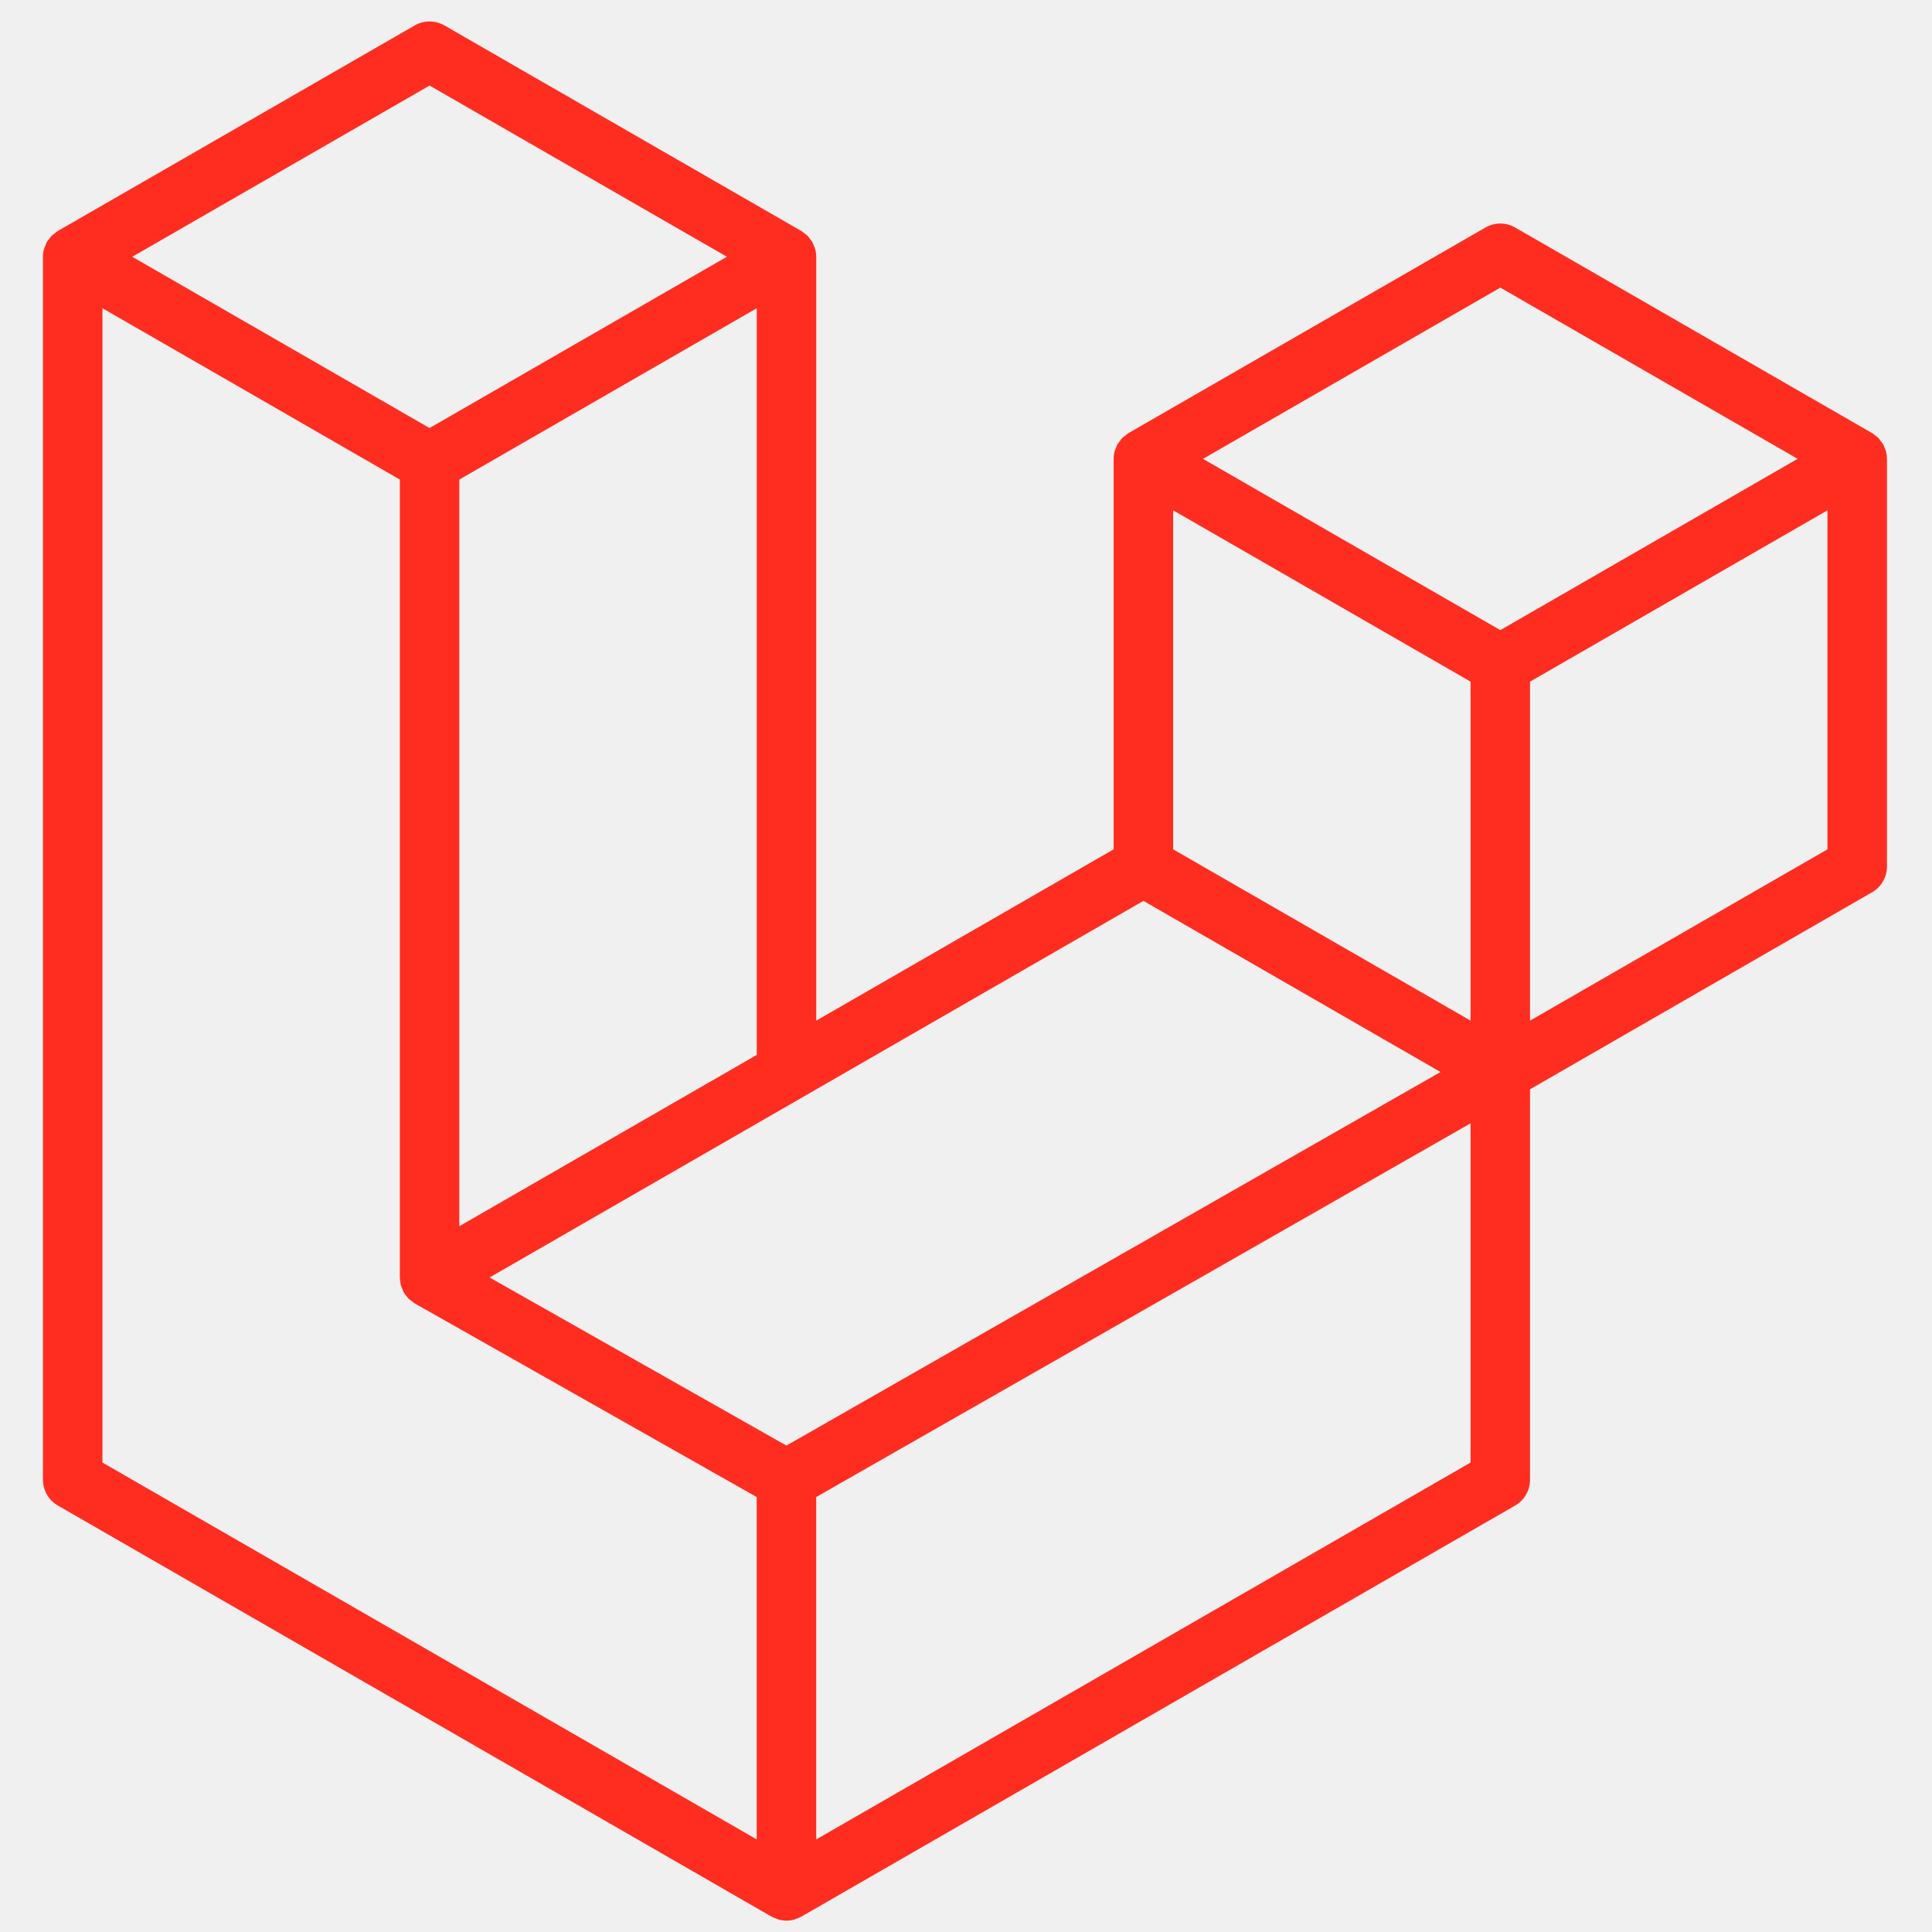
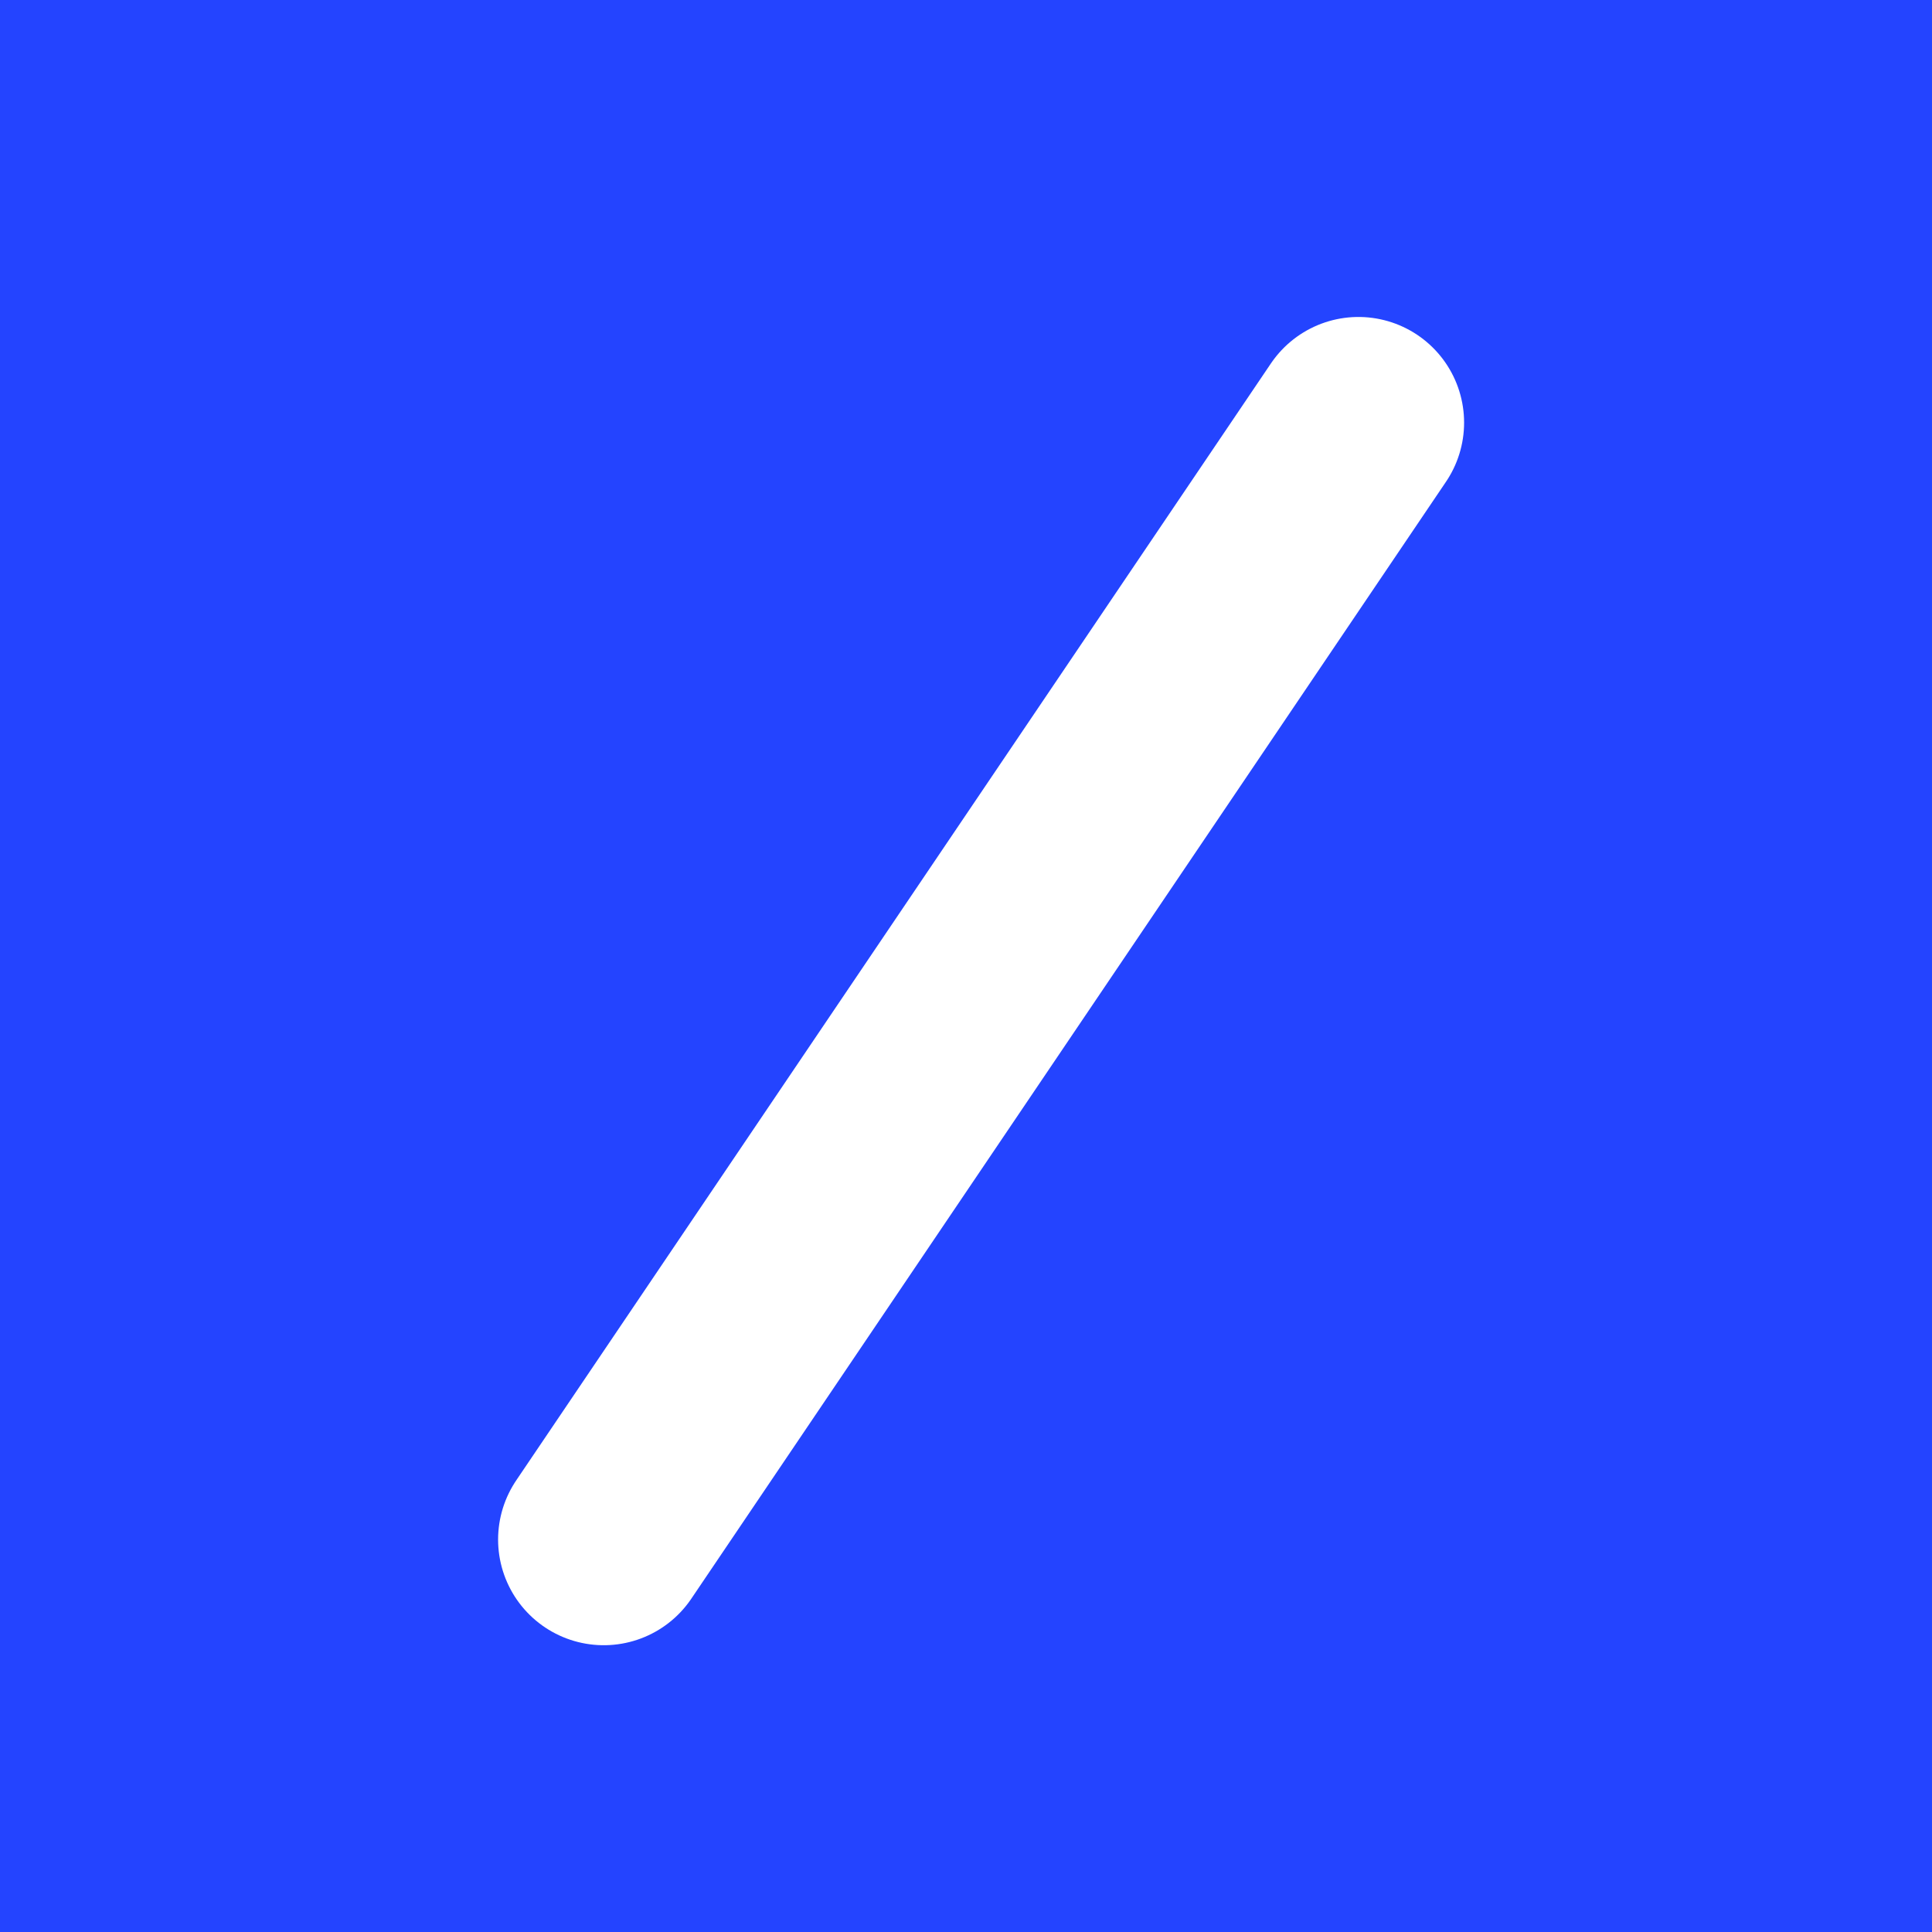
- <svg xmlns="http://www.w3.org/2000/svg" width="166" height="166" viewBox="0 0 166 166" fill="none">
-   <path fill-rule="evenodd" clip-rule="evenodd" d="M162.041 38.759C162.099 38.977 162.129 39.201 162.13 39.426V74.452C162.13 74.902 162.011 75.344 161.786 75.733C161.561 76.122 161.237 76.444 160.847 76.668L131.462 93.594V127.141C131.462 128.054 130.977 128.897 130.186 129.357L68.847 164.683C68.707 164.763 68.554 164.814 68.401 164.868C68.343 164.887 68.289 164.922 68.228 164.938C67.8 165.051 67.349 165.051 66.92 164.938C66.85 164.919 66.786 164.881 66.719 164.855C66.579 164.804 66.432 164.76 66.298 164.683L4.972 129.357C4.583 129.133 4.259 128.81 4.034 128.421C3.808 128.032 3.69 127.591 3.689 127.141L3.689 22.063C3.689 21.834 3.721 21.61 3.779 21.393C3.798 21.32 3.843 21.253 3.868 21.179C3.916 21.045 3.961 20.908 4.031 20.783C4.079 20.7 4.149 20.633 4.206 20.557C4.28 20.454 4.347 20.349 4.433 20.26C4.506 20.186 4.602 20.132 4.685 20.068C4.778 19.992 4.861 19.909 4.966 19.848L35.633 2.185C36.022 1.961 36.462 1.844 36.91 1.844C37.358 1.844 37.798 1.961 38.186 2.185L68.851 19.848H68.857C68.959 19.912 69.045 19.992 69.138 20.065C69.221 20.129 69.313 20.186 69.387 20.257C69.476 20.349 69.54 20.454 69.616 20.557C69.671 20.633 69.744 20.7 69.789 20.783C69.862 20.911 69.904 21.045 69.955 21.179C69.98 21.253 70.025 21.32 70.044 21.396C70.103 21.614 70.133 21.838 70.133 22.063V87.694L95.686 72.974V39.423C95.686 39.2 95.718 38.973 95.775 38.759C95.798 38.683 95.839 38.615 95.865 38.542C95.916 38.408 95.96 38.271 96.031 38.146C96.079 38.063 96.149 37.996 96.203 37.92C96.279 37.818 96.343 37.712 96.433 37.623C96.506 37.549 96.599 37.495 96.681 37.431C96.777 37.355 96.86 37.272 96.962 37.211L127.633 19.548C128.021 19.324 128.461 19.206 128.91 19.206C129.358 19.206 129.798 19.324 130.186 19.548L160.85 37.211C160.959 37.275 161.042 37.355 161.137 37.428C161.217 37.492 161.31 37.549 161.383 37.62C161.473 37.712 161.536 37.818 161.613 37.92C161.67 37.996 161.741 38.063 161.785 38.146C161.859 38.271 161.9 38.408 161.951 38.542C161.98 38.615 162.021 38.683 162.041 38.759ZM157.018 72.974V43.848L146.287 50.028L131.462 58.568V87.694L157.021 72.974H157.018ZM126.354 125.663V96.518L111.771 104.85L70.13 128.626V158.046L126.354 125.663ZM8.801 26.485V125.663L65.018 158.043V128.629L35.649 112L35.64 111.994L35.627 111.988C35.528 111.93 35.445 111.847 35.353 111.777C35.273 111.713 35.18 111.662 35.11 111.592L35.104 111.582C35.021 111.502 34.963 111.403 34.893 111.314C34.829 111.228 34.753 111.154 34.702 111.065L34.699 111.055C34.641 110.96 34.606 110.845 34.565 110.736C34.523 110.64 34.469 110.551 34.443 110.449C34.411 110.328 34.405 110.197 34.392 110.072C34.379 109.976 34.354 109.881 34.354 109.785V109.778V41.205L19.532 32.662L8.801 26.485ZM36.913 7.35L11.364 22.063L36.907 36.777L62.453 22.06L36.907 7.35H36.913ZM50.2 99.174L65.022 90.637V26.485L54.291 32.665L39.466 41.205V105.357L50.2 99.174ZM128.91 24.713L103.363 39.426L128.91 54.14L154.453 39.423L128.91 24.713ZM126.354 58.568L111.529 50.028L100.798 43.848V72.974L115.619 81.511L126.354 87.694V58.568ZM67.571 124.205L105.042 102.803L123.772 92.109L98.245 77.405L68.854 94.334L42.066 109.762L67.571 124.205Z" fill="#FF2D20" />
+ <svg xmlns="http://www.w3.org/2000/svg" width="32" height="32" viewBox="0 0 32 32" fill="none">
+   <rect width="32" height="32" fill="#2444FF" />
+   <path d="M22.5 7L10 25.5" stroke="white" stroke-width="3.5" stroke-linecap="round" />
</svg>
